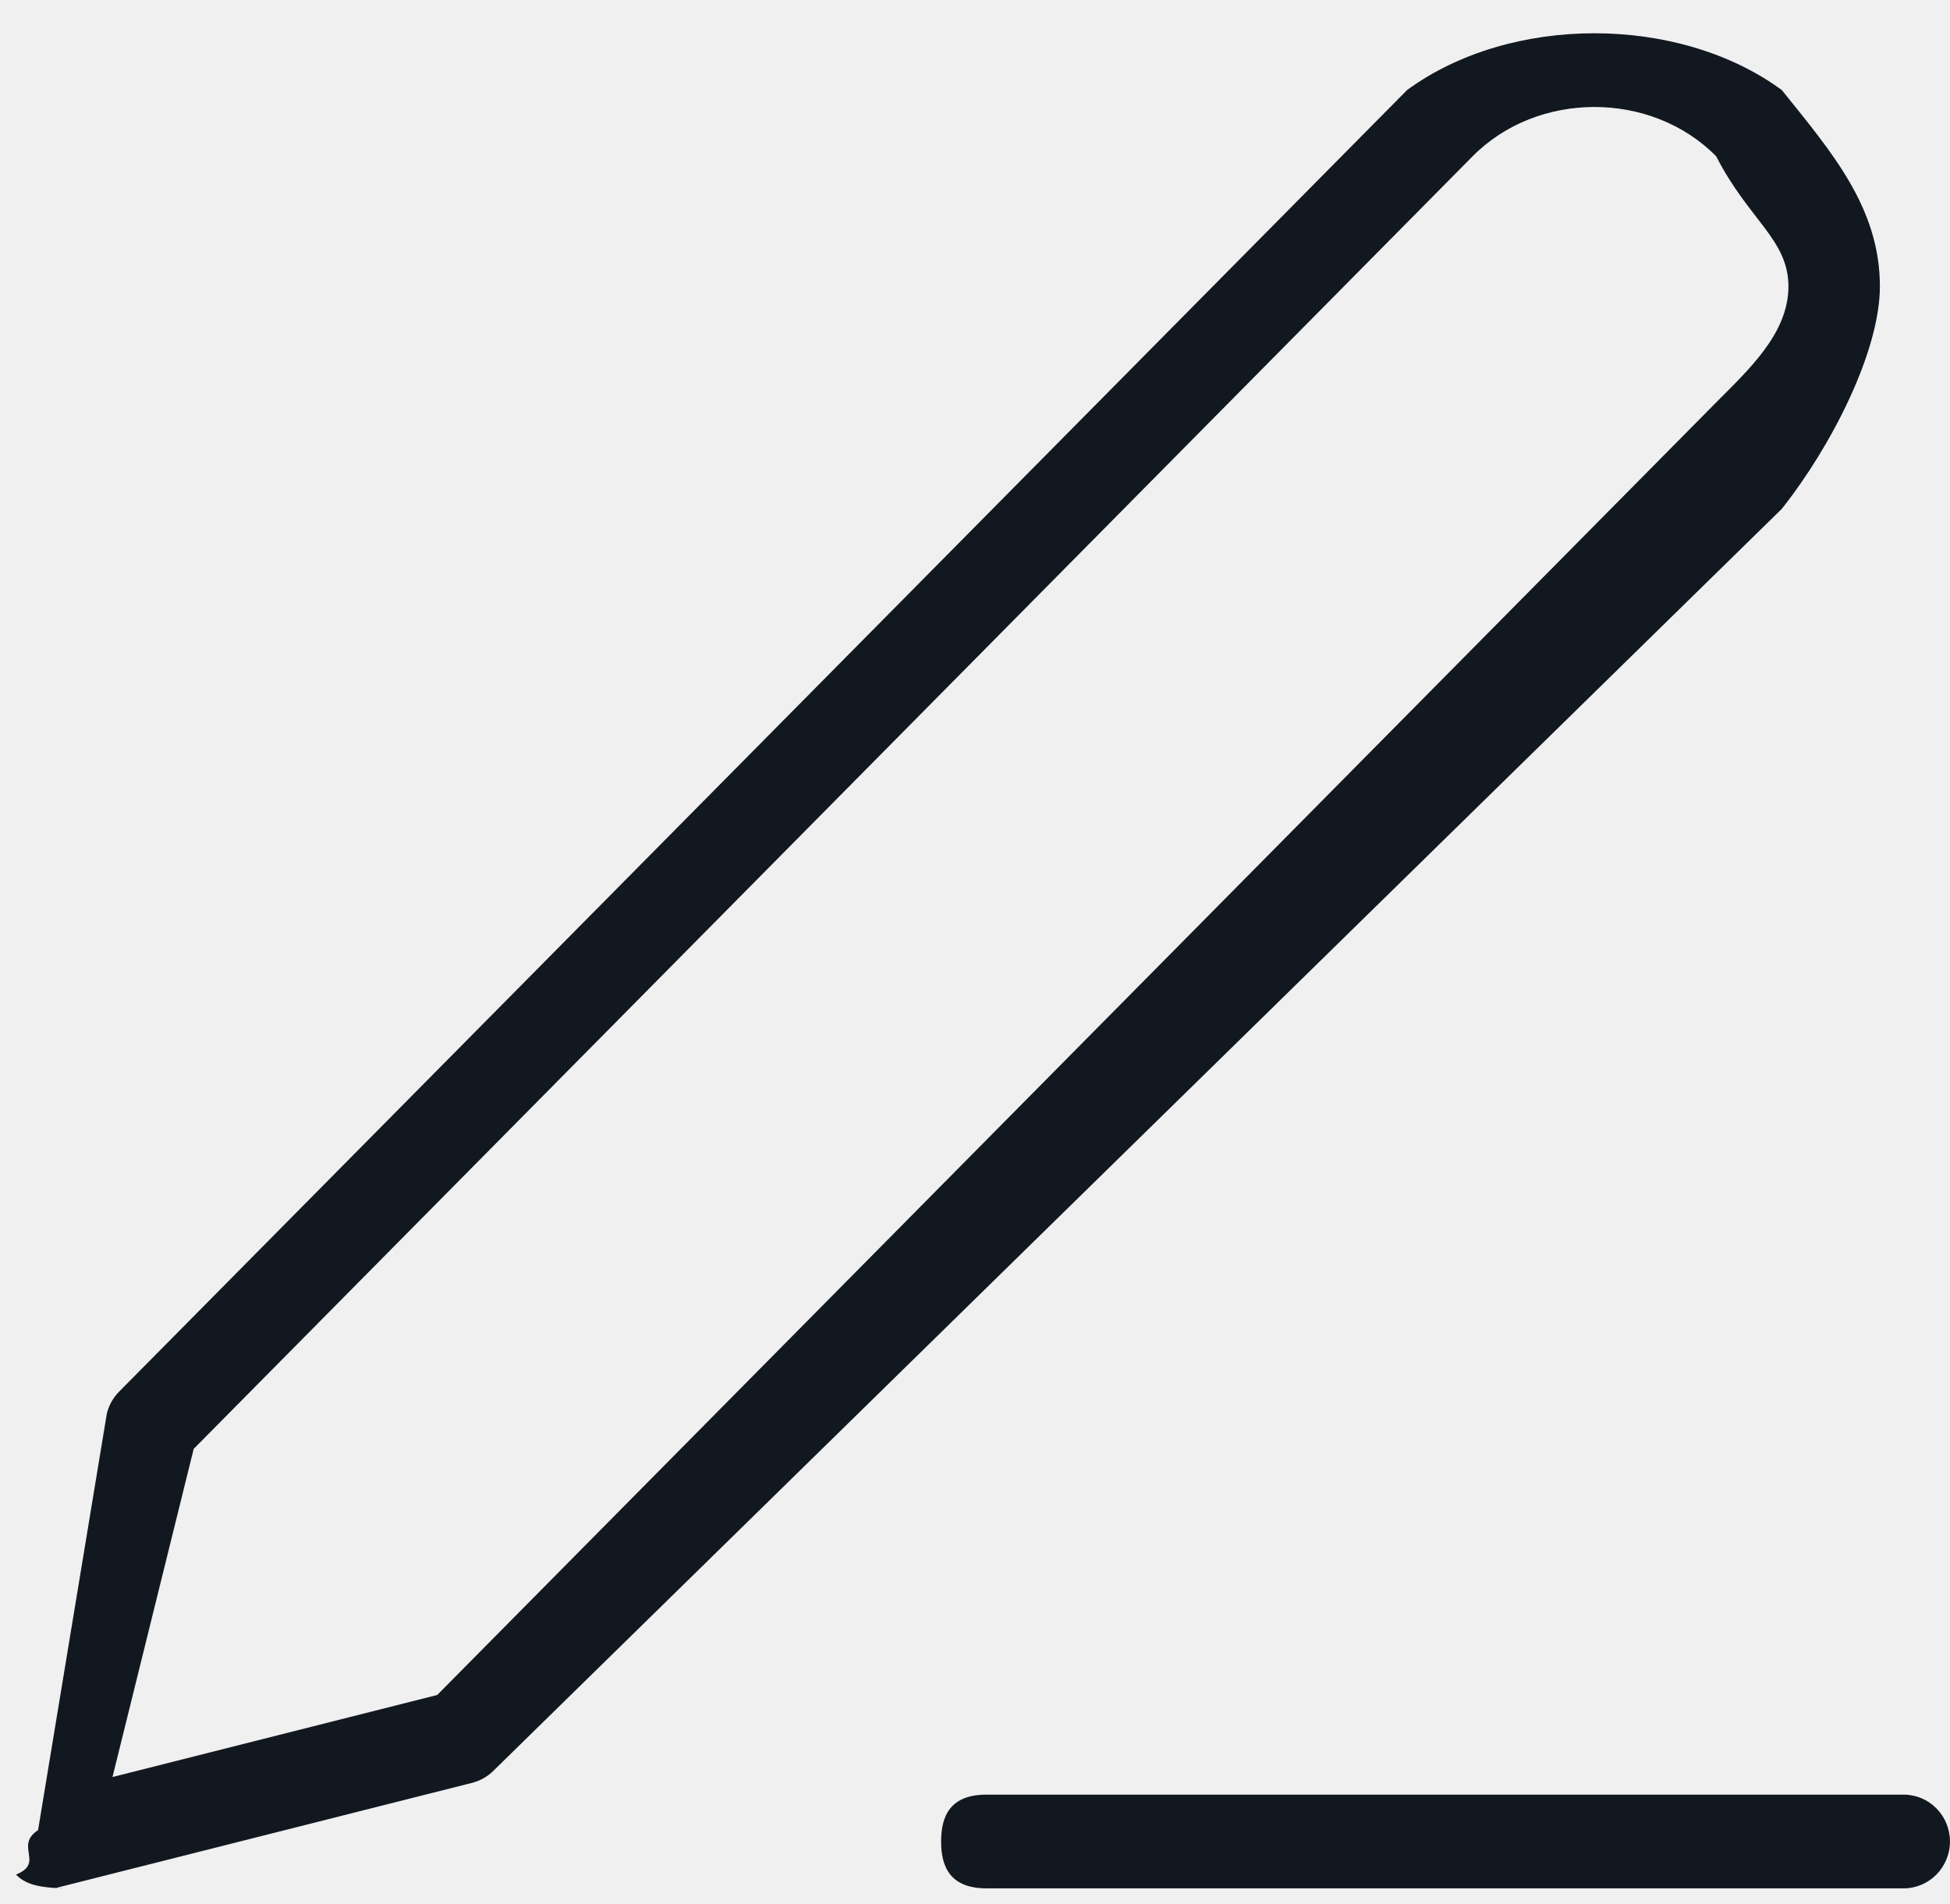
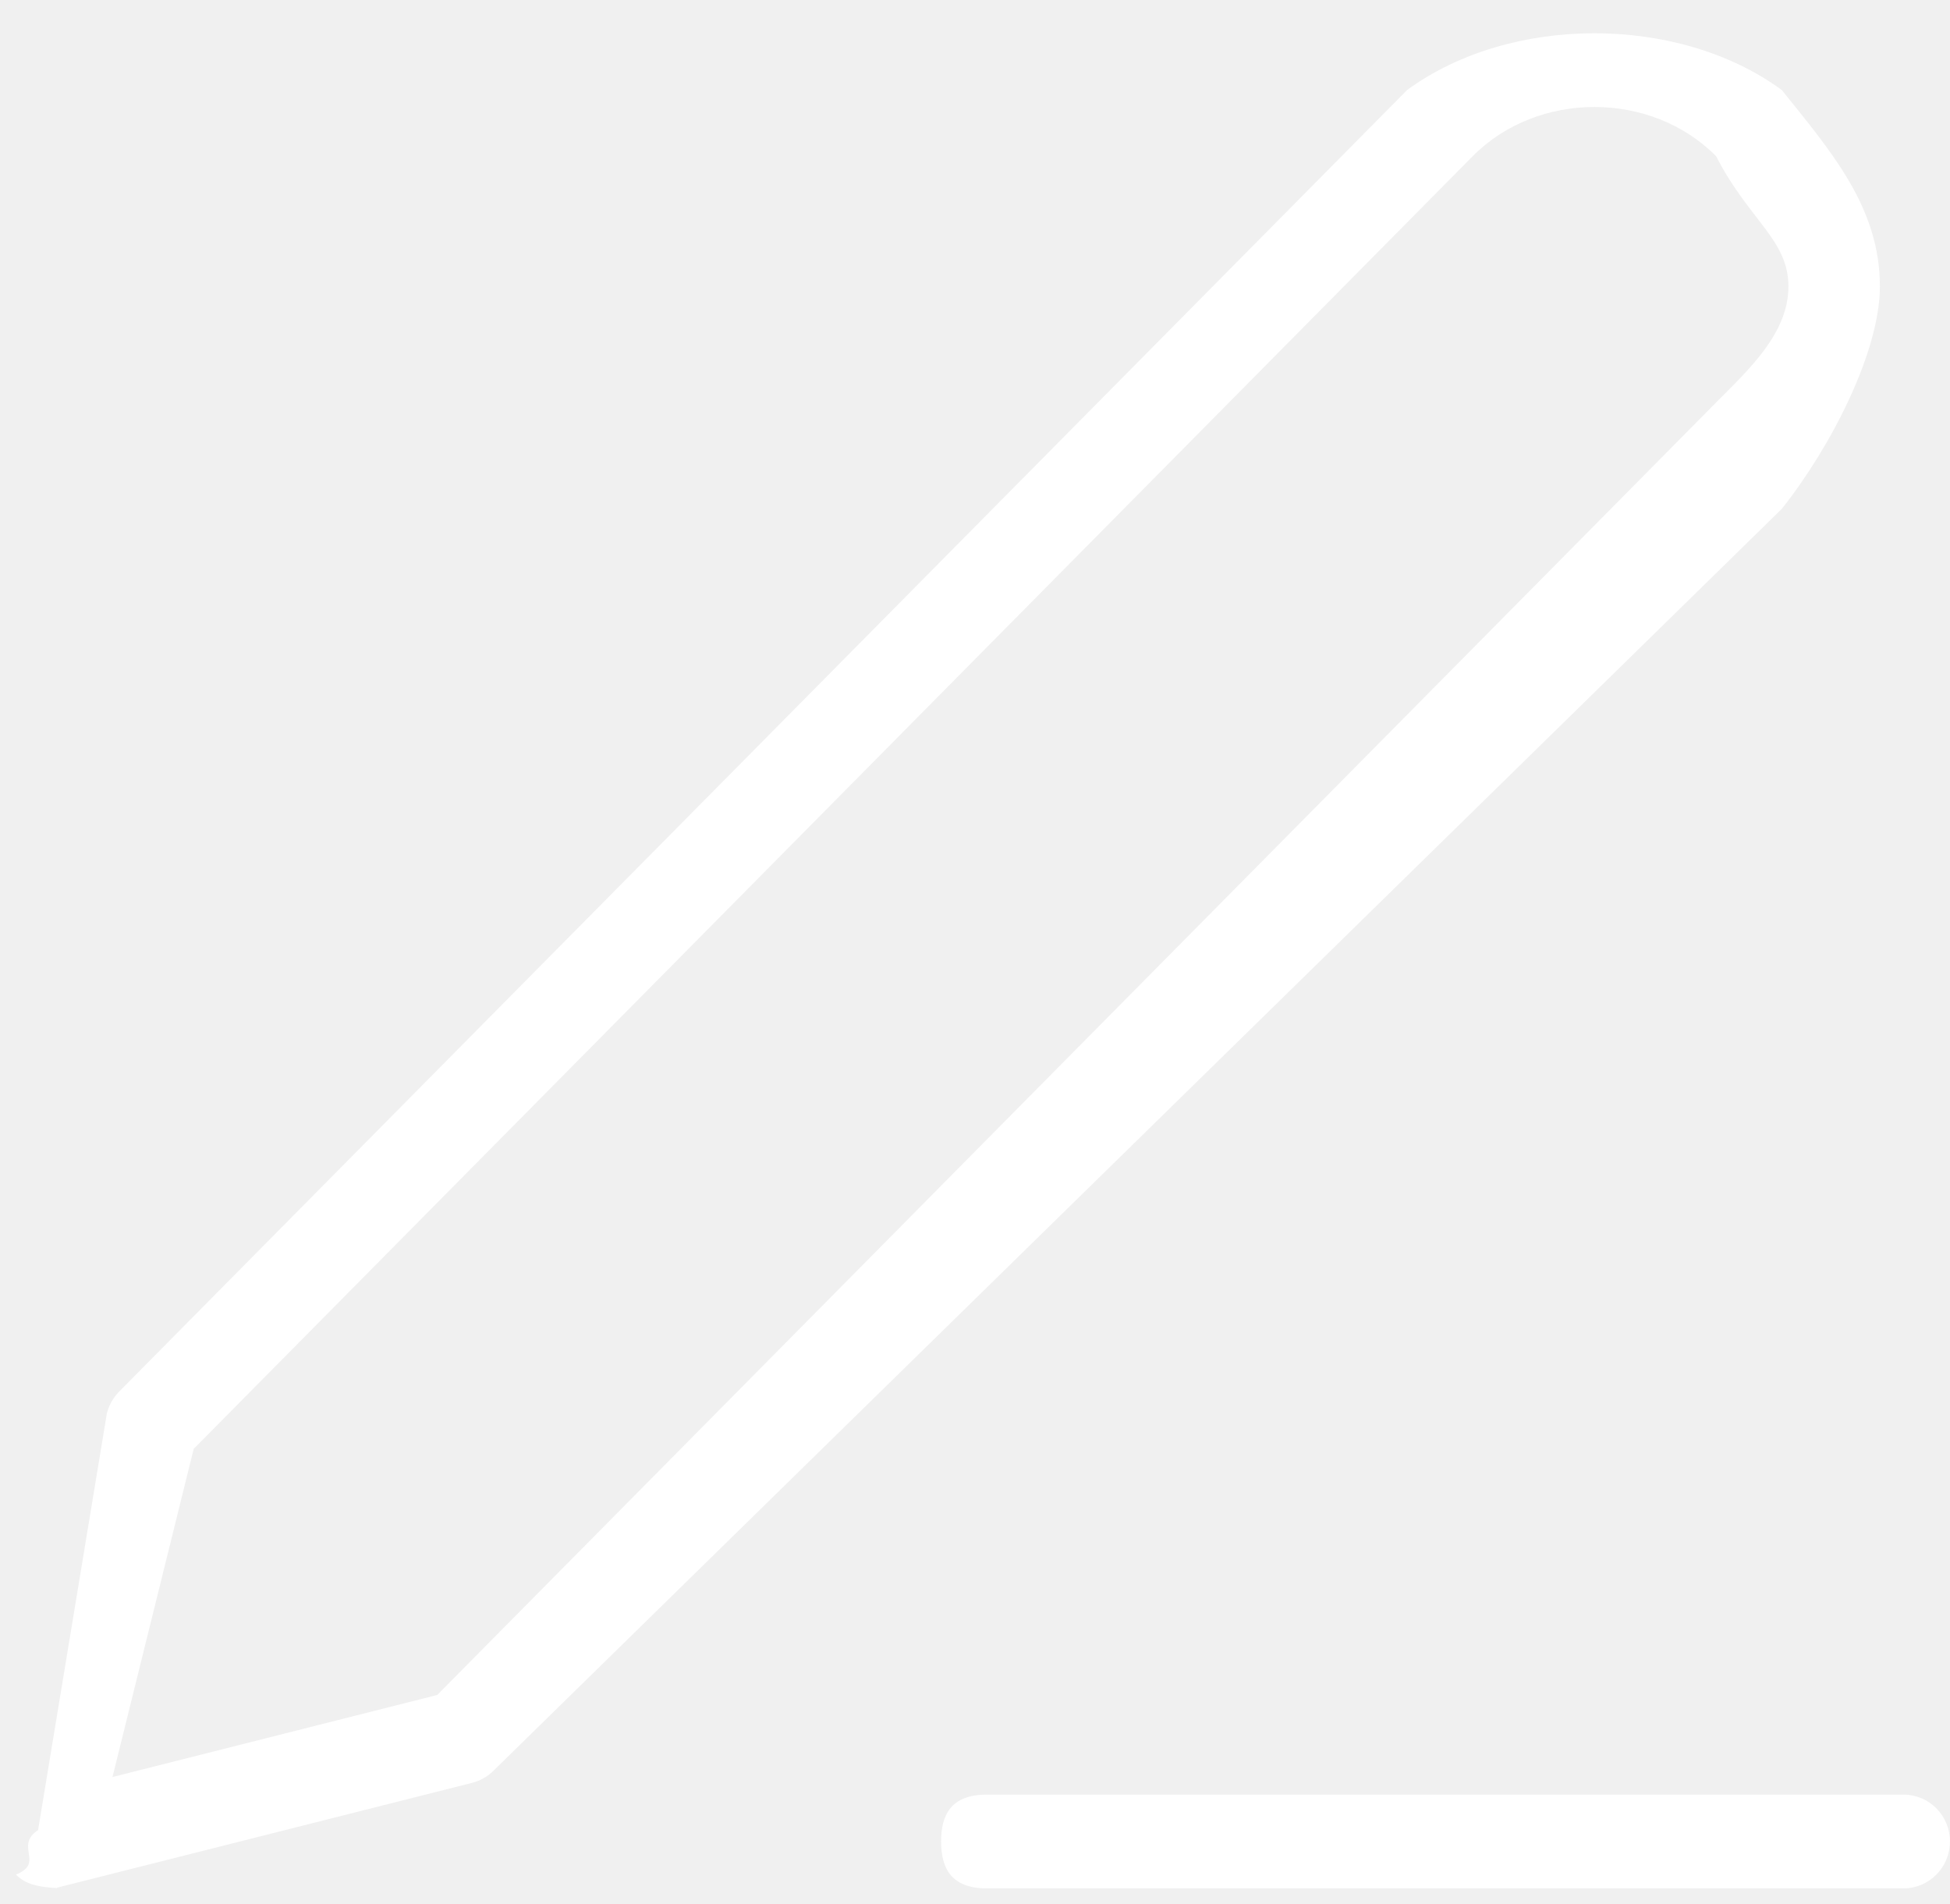
<svg xmlns="http://www.w3.org/2000/svg" width="42" height="41" viewBox="0 0 42 41" fill="none">
  <g clip-path="url(#clip0_747_8)">
-     <path fill-rule="evenodd" clip-rule="evenodd" d="M41 40.672H21.25C20.473 40.672 20.27 40.219 20.27 39.662C20.27 39.104 20.473 38.653 21.25 38.653H41C41.552 38.653 41.999 39.104 41.999 39.662C41.999 40.219 41.552 40.672 41 40.672ZM10.634 38.133C10.506 38.262 10.345 38.354 10.17 38.399L1.293 40.641C1.213 40.662 1.132 40.672 1.51 40.672C0.789 40.672 0.534 40.567 0.344 40.375C0.97 40.125 0.3 39.761 0.82 39.417L2.301 30.446C2.345 30.267 2.436 30.106 2.563 29.976L30.307 1.939C32.532 0.309 36.151 0.309 38.377 1.939C39.455 3.28 40.49 4.476 40.49 6.17C40.49 7.558 39.455 9.6 38.377 10.96L10.634 38.133ZM36.964 3.366C35.564 1.95 33.119 1.951 31.719 3.365L4.172 31.206L2.423 38.274L9.417 36.507L36.964 8.667C37.665 7.96 38.52 7.18 38.52 6.17C38.52 5.16 37.665 4.74 36.964 3.366Z" fill="#121820" />
+     <path fill-rule="evenodd" clip-rule="evenodd" d="M41 40.672H21.25C20.473 40.672 20.27 40.219 20.27 39.662C20.27 39.104 20.473 38.653 21.25 38.653H41C41.552 38.653 41.999 39.104 41.999 39.662C41.999 40.219 41.552 40.672 41 40.672ZM10.634 38.133C10.506 38.262 10.345 38.354 10.17 38.399L1.293 40.641C1.213 40.662 1.132 40.672 1.51 40.672C0.789 40.672 0.534 40.567 0.344 40.375C0.97 40.125 0.3 39.761 0.82 39.417L2.301 30.446C2.345 30.267 2.436 30.106 2.563 29.976L30.307 1.939C32.532 0.309 36.151 0.309 38.377 1.939C39.455 3.28 40.49 4.476 40.49 6.17C40.49 7.558 39.455 9.6 38.377 10.96L10.634 38.133ZM36.964 3.366C35.564 1.95 33.119 1.951 31.719 3.365L4.172 31.206L2.423 38.274L9.417 36.507L36.964 8.667C37.665 7.96 38.52 7.18 38.52 6.17C38.52 5.16 37.665 4.74 36.964 3.366Z" fill="#ffffff" />
  </g>
  <defs>
    <clipPath id="clip0_747_8">
      <rect width="42" height="41" fill="white" />
    </clipPath>
  </defs>
</svg>
